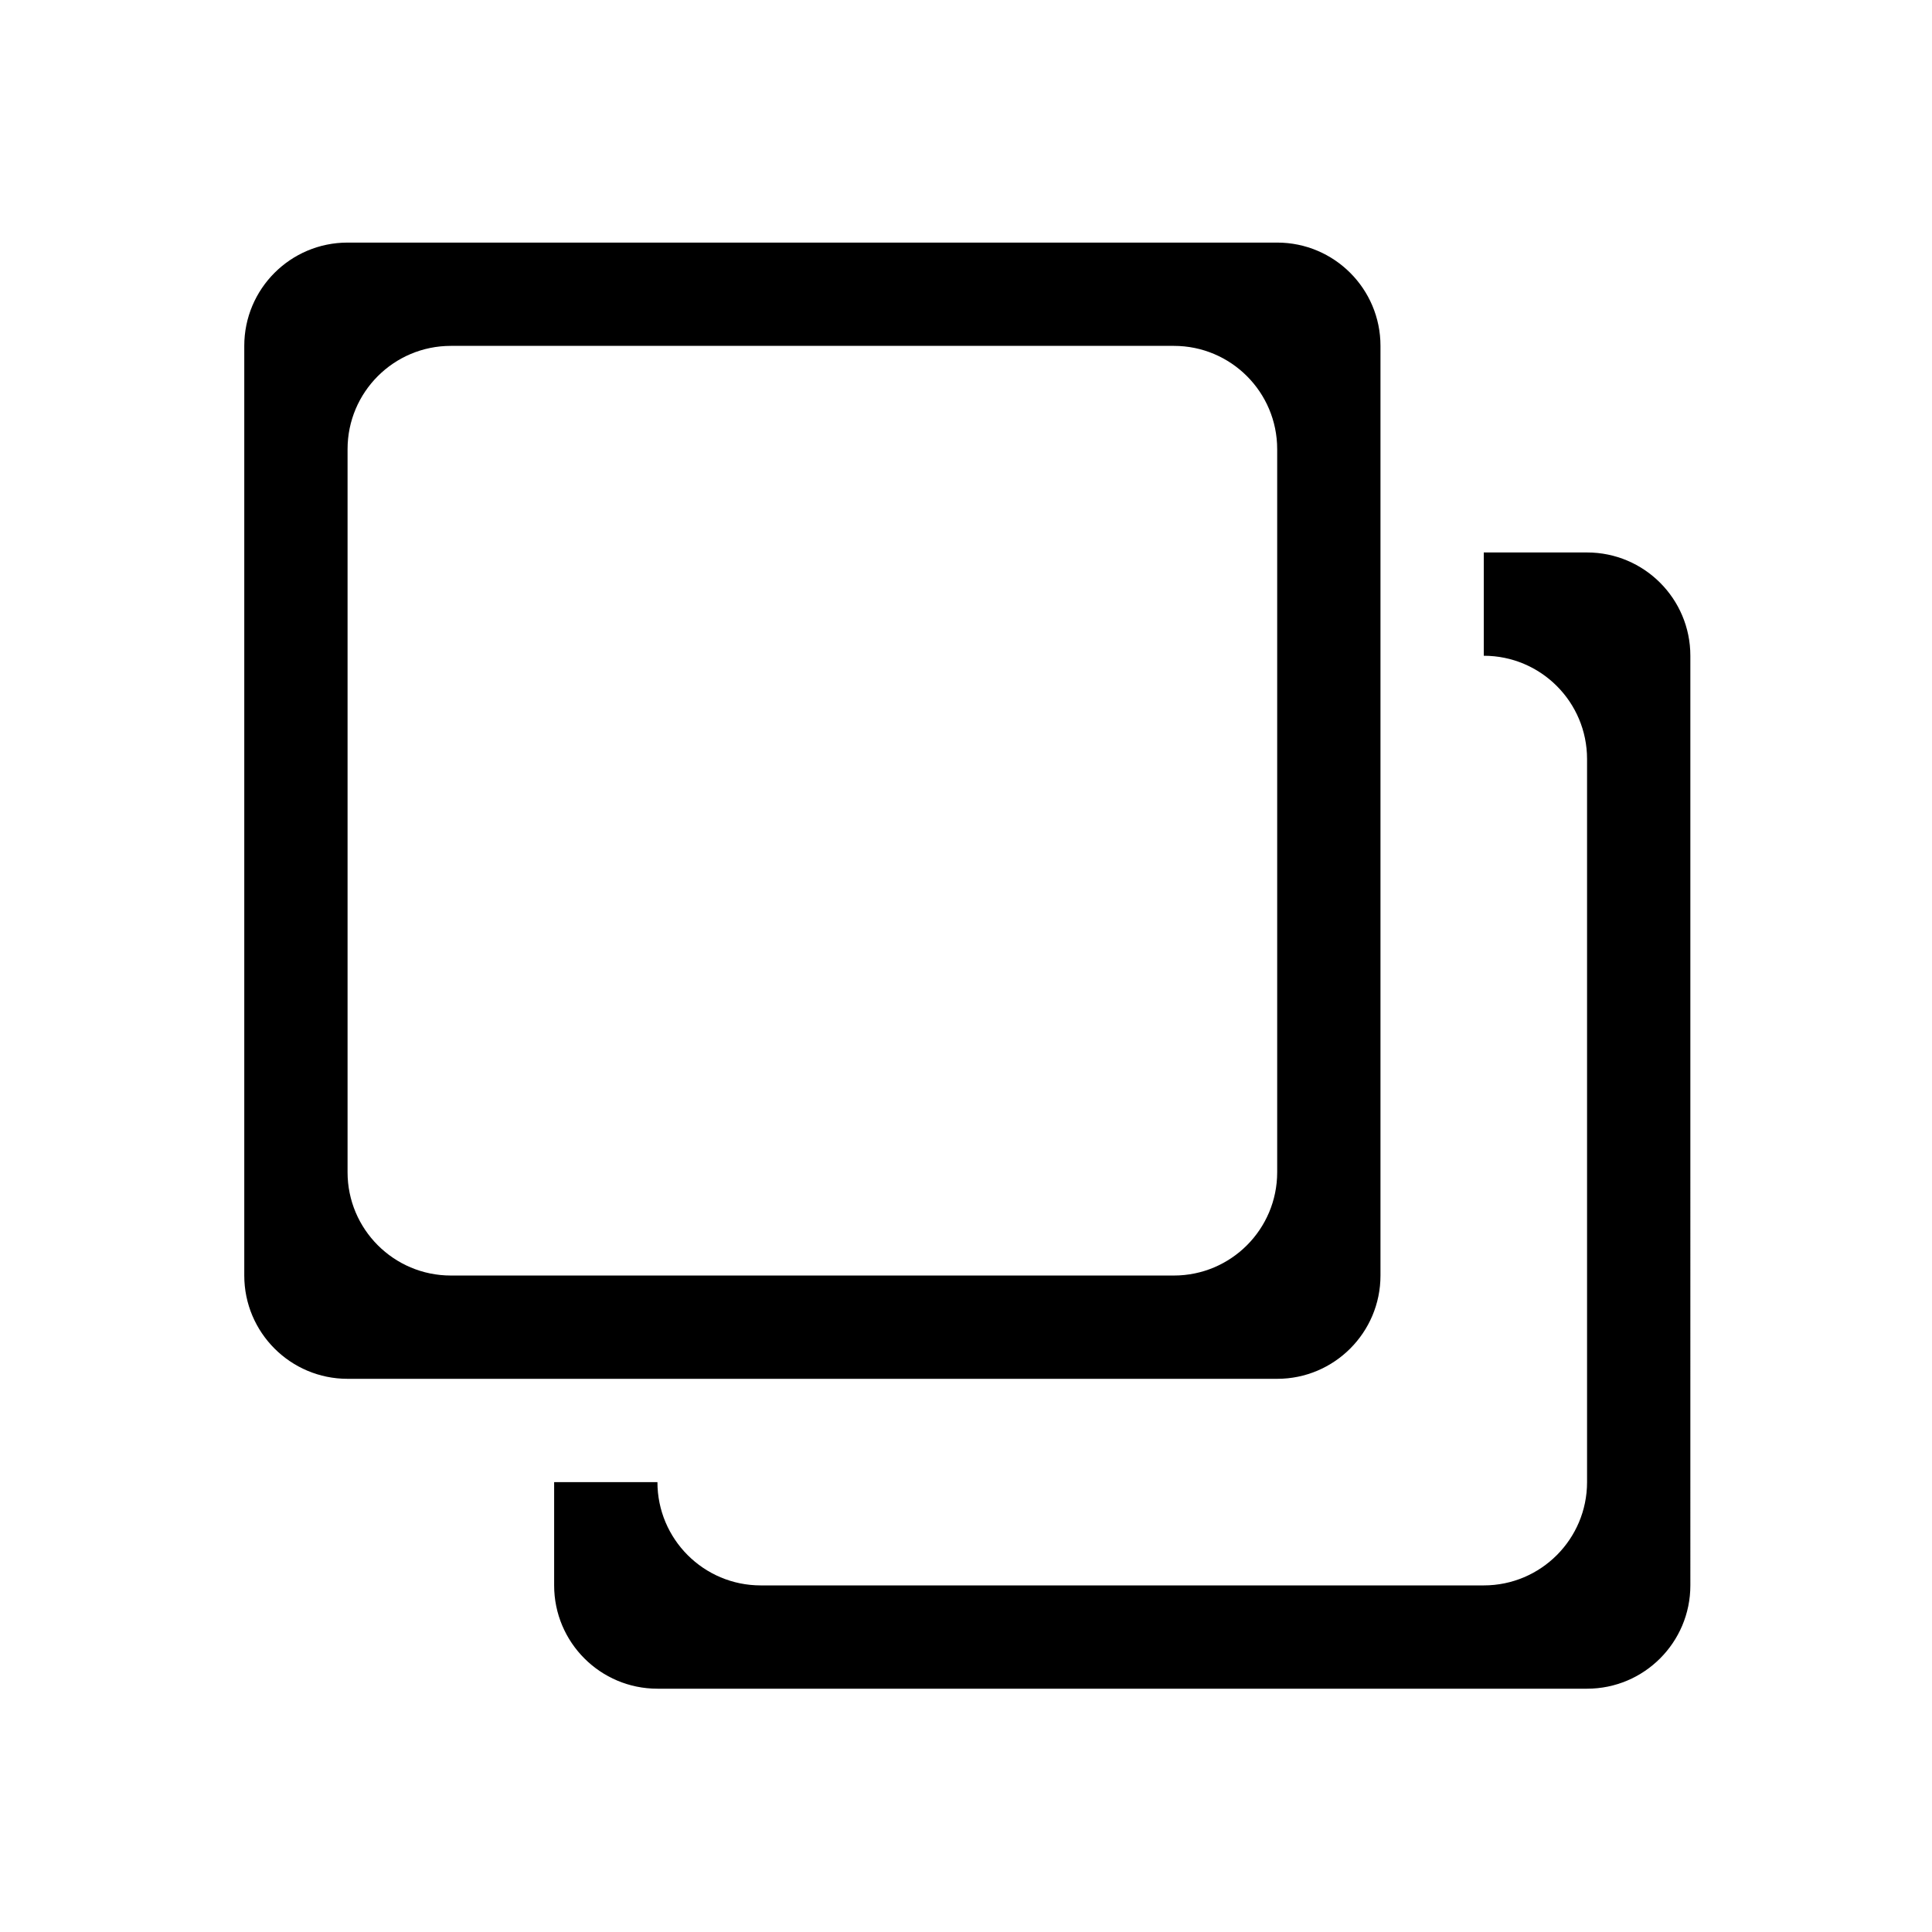
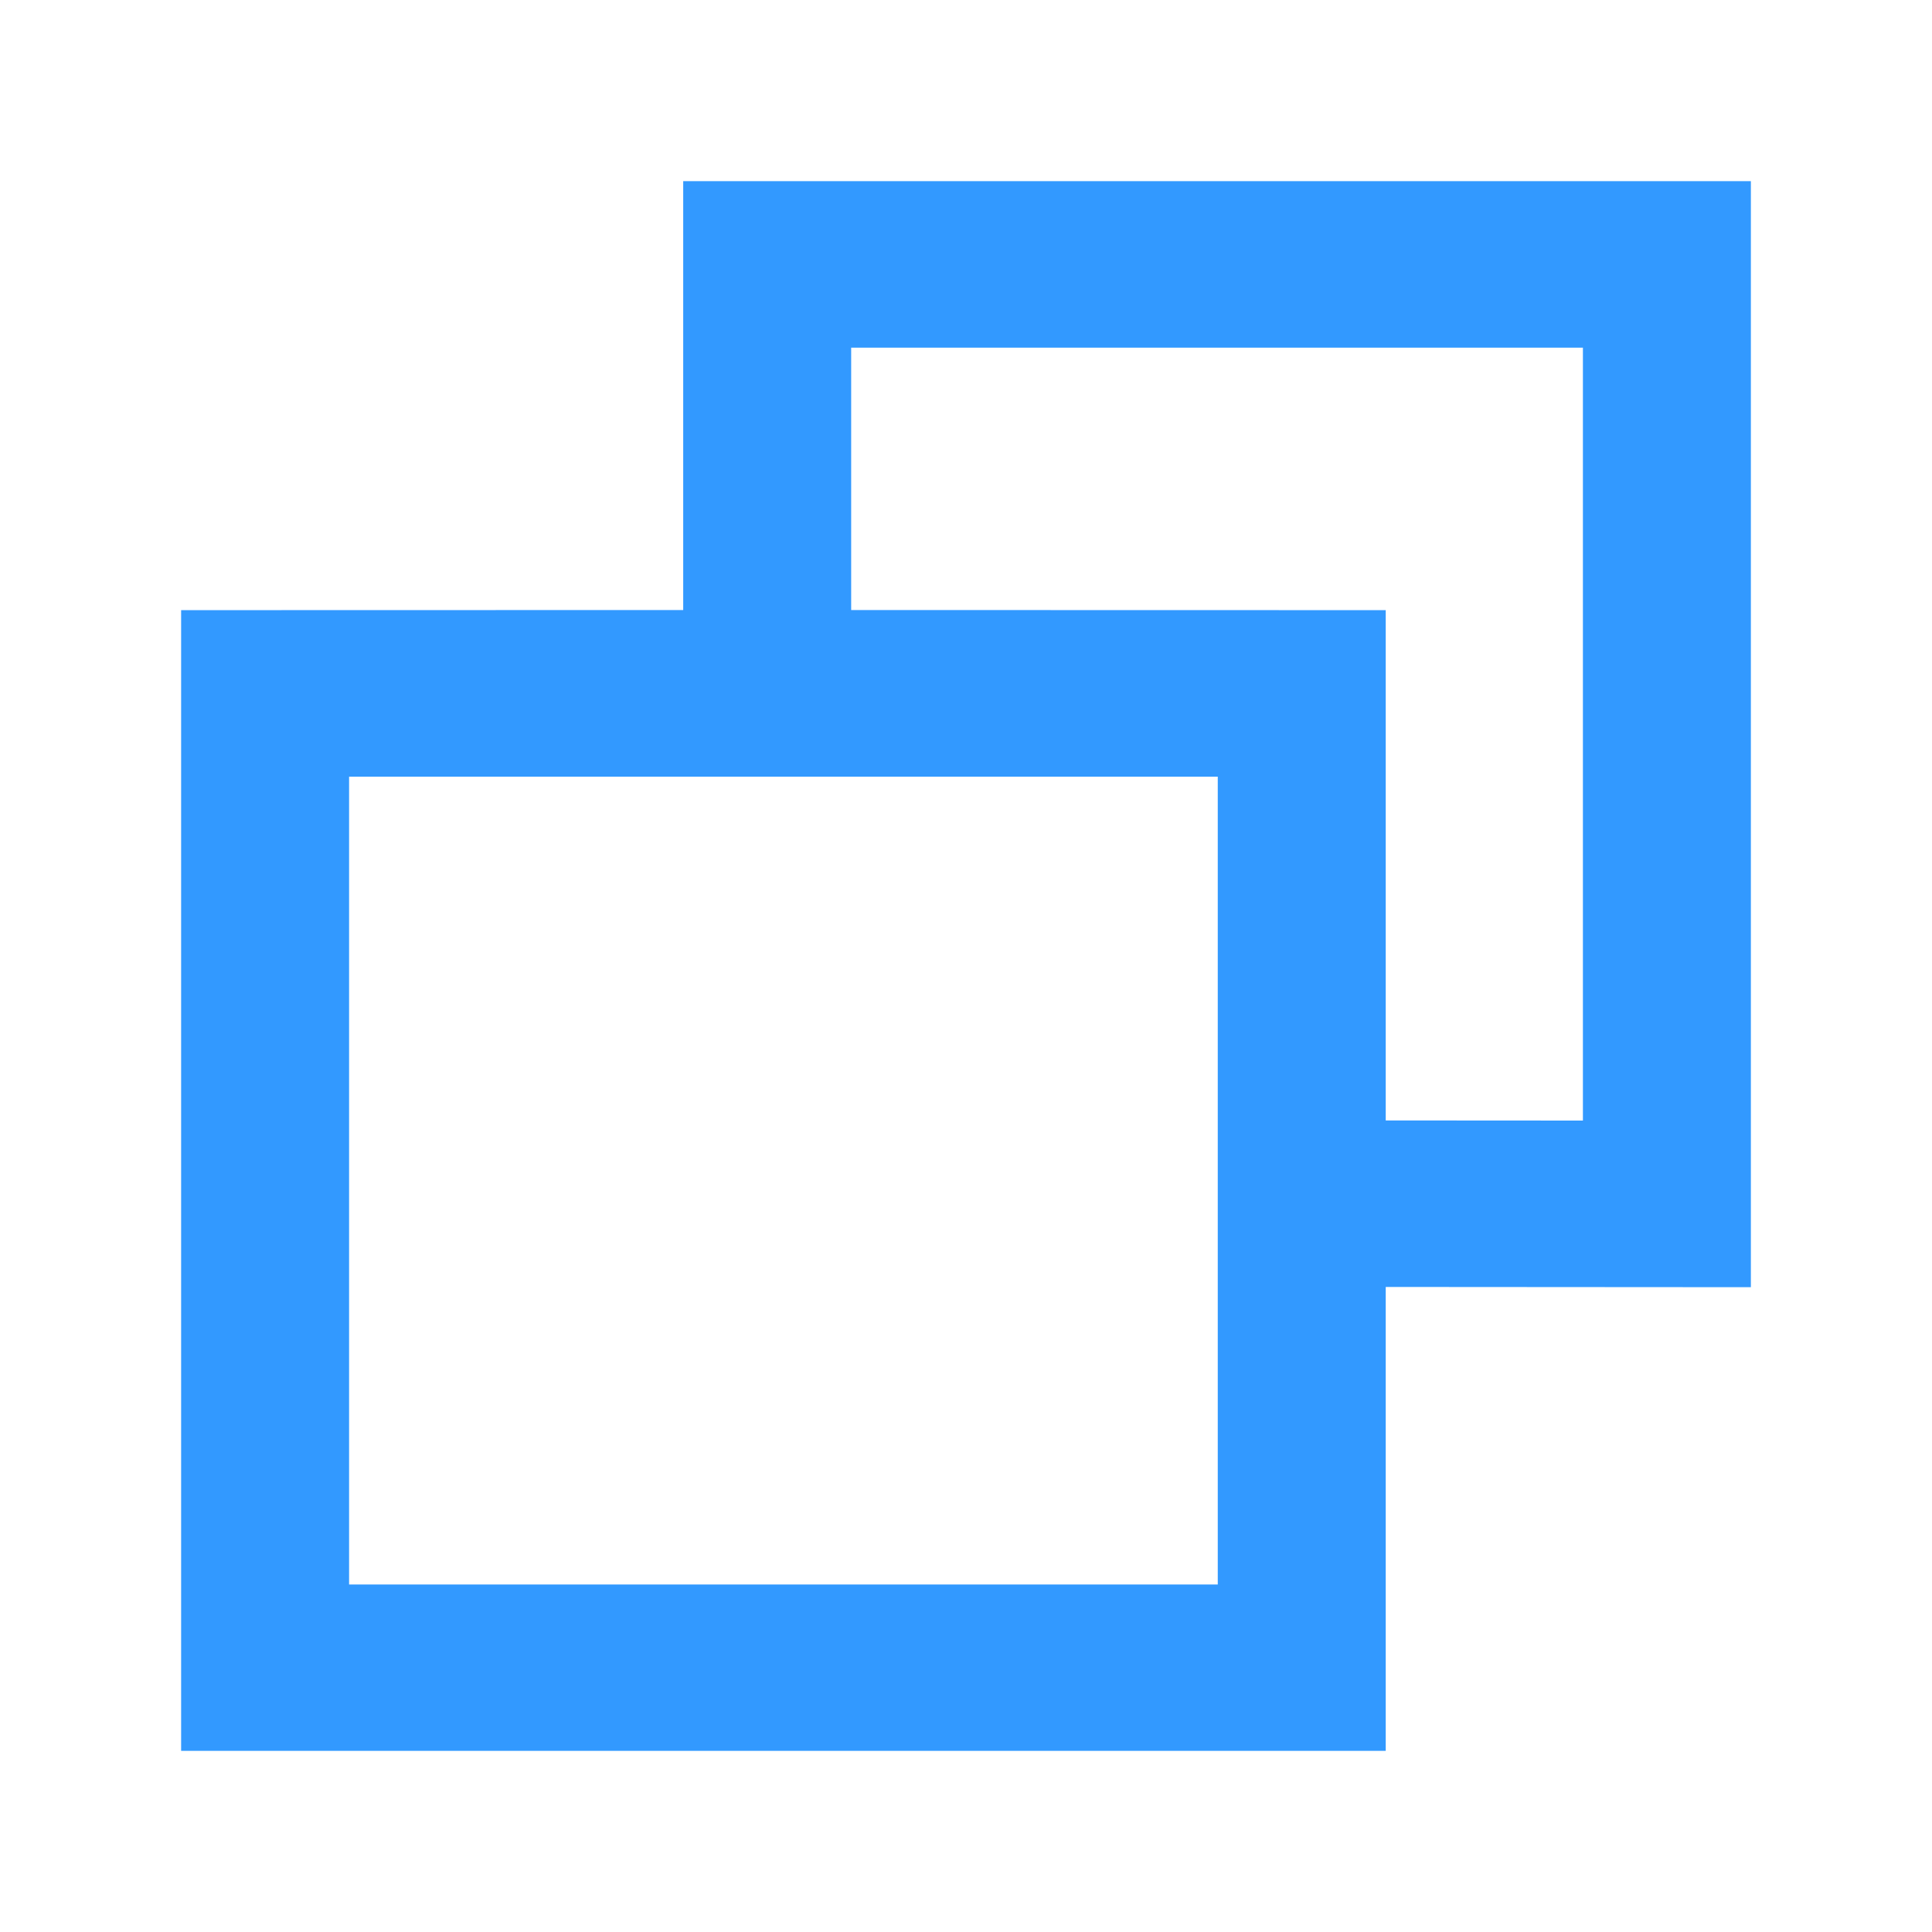
- <svg xmlns="http://www.w3.org/2000/svg" t="1612856433557" class="icon" viewBox="0 0 1024 1024" version="1.1" p-id="4457" width="200" height="200">
+ <svg xmlns="http://www.w3.org/2000/svg" t="1614657247418" class="icon" viewBox="0 0 1024 1024" version="1.1" p-id="2126" width="32" height="32">
  <defs>
    <style type="text/css" />
  </defs>
-   <path d="M731.682 676.057 731.682 183.323c0-30.234-24.512-54.746-54.748-54.746L184.216 128.577c-30.234 0-54.747 24.512-54.747 54.746l0 492.734c0 30.208 24.513 54.747 54.747 54.747l492.718 0C707.169 730.804 731.682 706.265 731.682 676.057zM622.189 676.057 238.963 676.057c-30.234 0-54.747-24.539-54.747-54.746L184.216 238.07c0-30.234 24.513-54.747 54.747-54.747l383.226 0c30.234 0 54.745 24.512 54.745 54.747l0 383.242C676.934 651.519 652.422 676.057 622.189 676.057zM841.175 292.817l-54.746 0 0 54.747c30.233 0 54.746 24.513 54.746 54.759l0 383.228c0 30.207-24.513 54.746-54.746 54.746L403.202 840.297c-30.234 0-54.747-24.539-54.747-54.746l-54.747 0 0 54.746c0 30.208 24.513 54.748 54.747 54.748l492.72 0c30.235 0 54.748-24.54 54.748-54.748L895.922 347.564C895.922 317.329 871.408 292.817 841.175 292.817z" p-id="4458" />
+   <path d="M928 96v586.24l-193.536-0.128V928H96V323.392l266.112-0.064V96H928z m-282.56 315.648H185.024v428.16h460.416v-428.16z m193.536-227.392h-387.84v139.072l283.328 0.064v270.464l104.512 0.064V184.32z" fill="#3299FF" p-id="2127" />
</svg>
